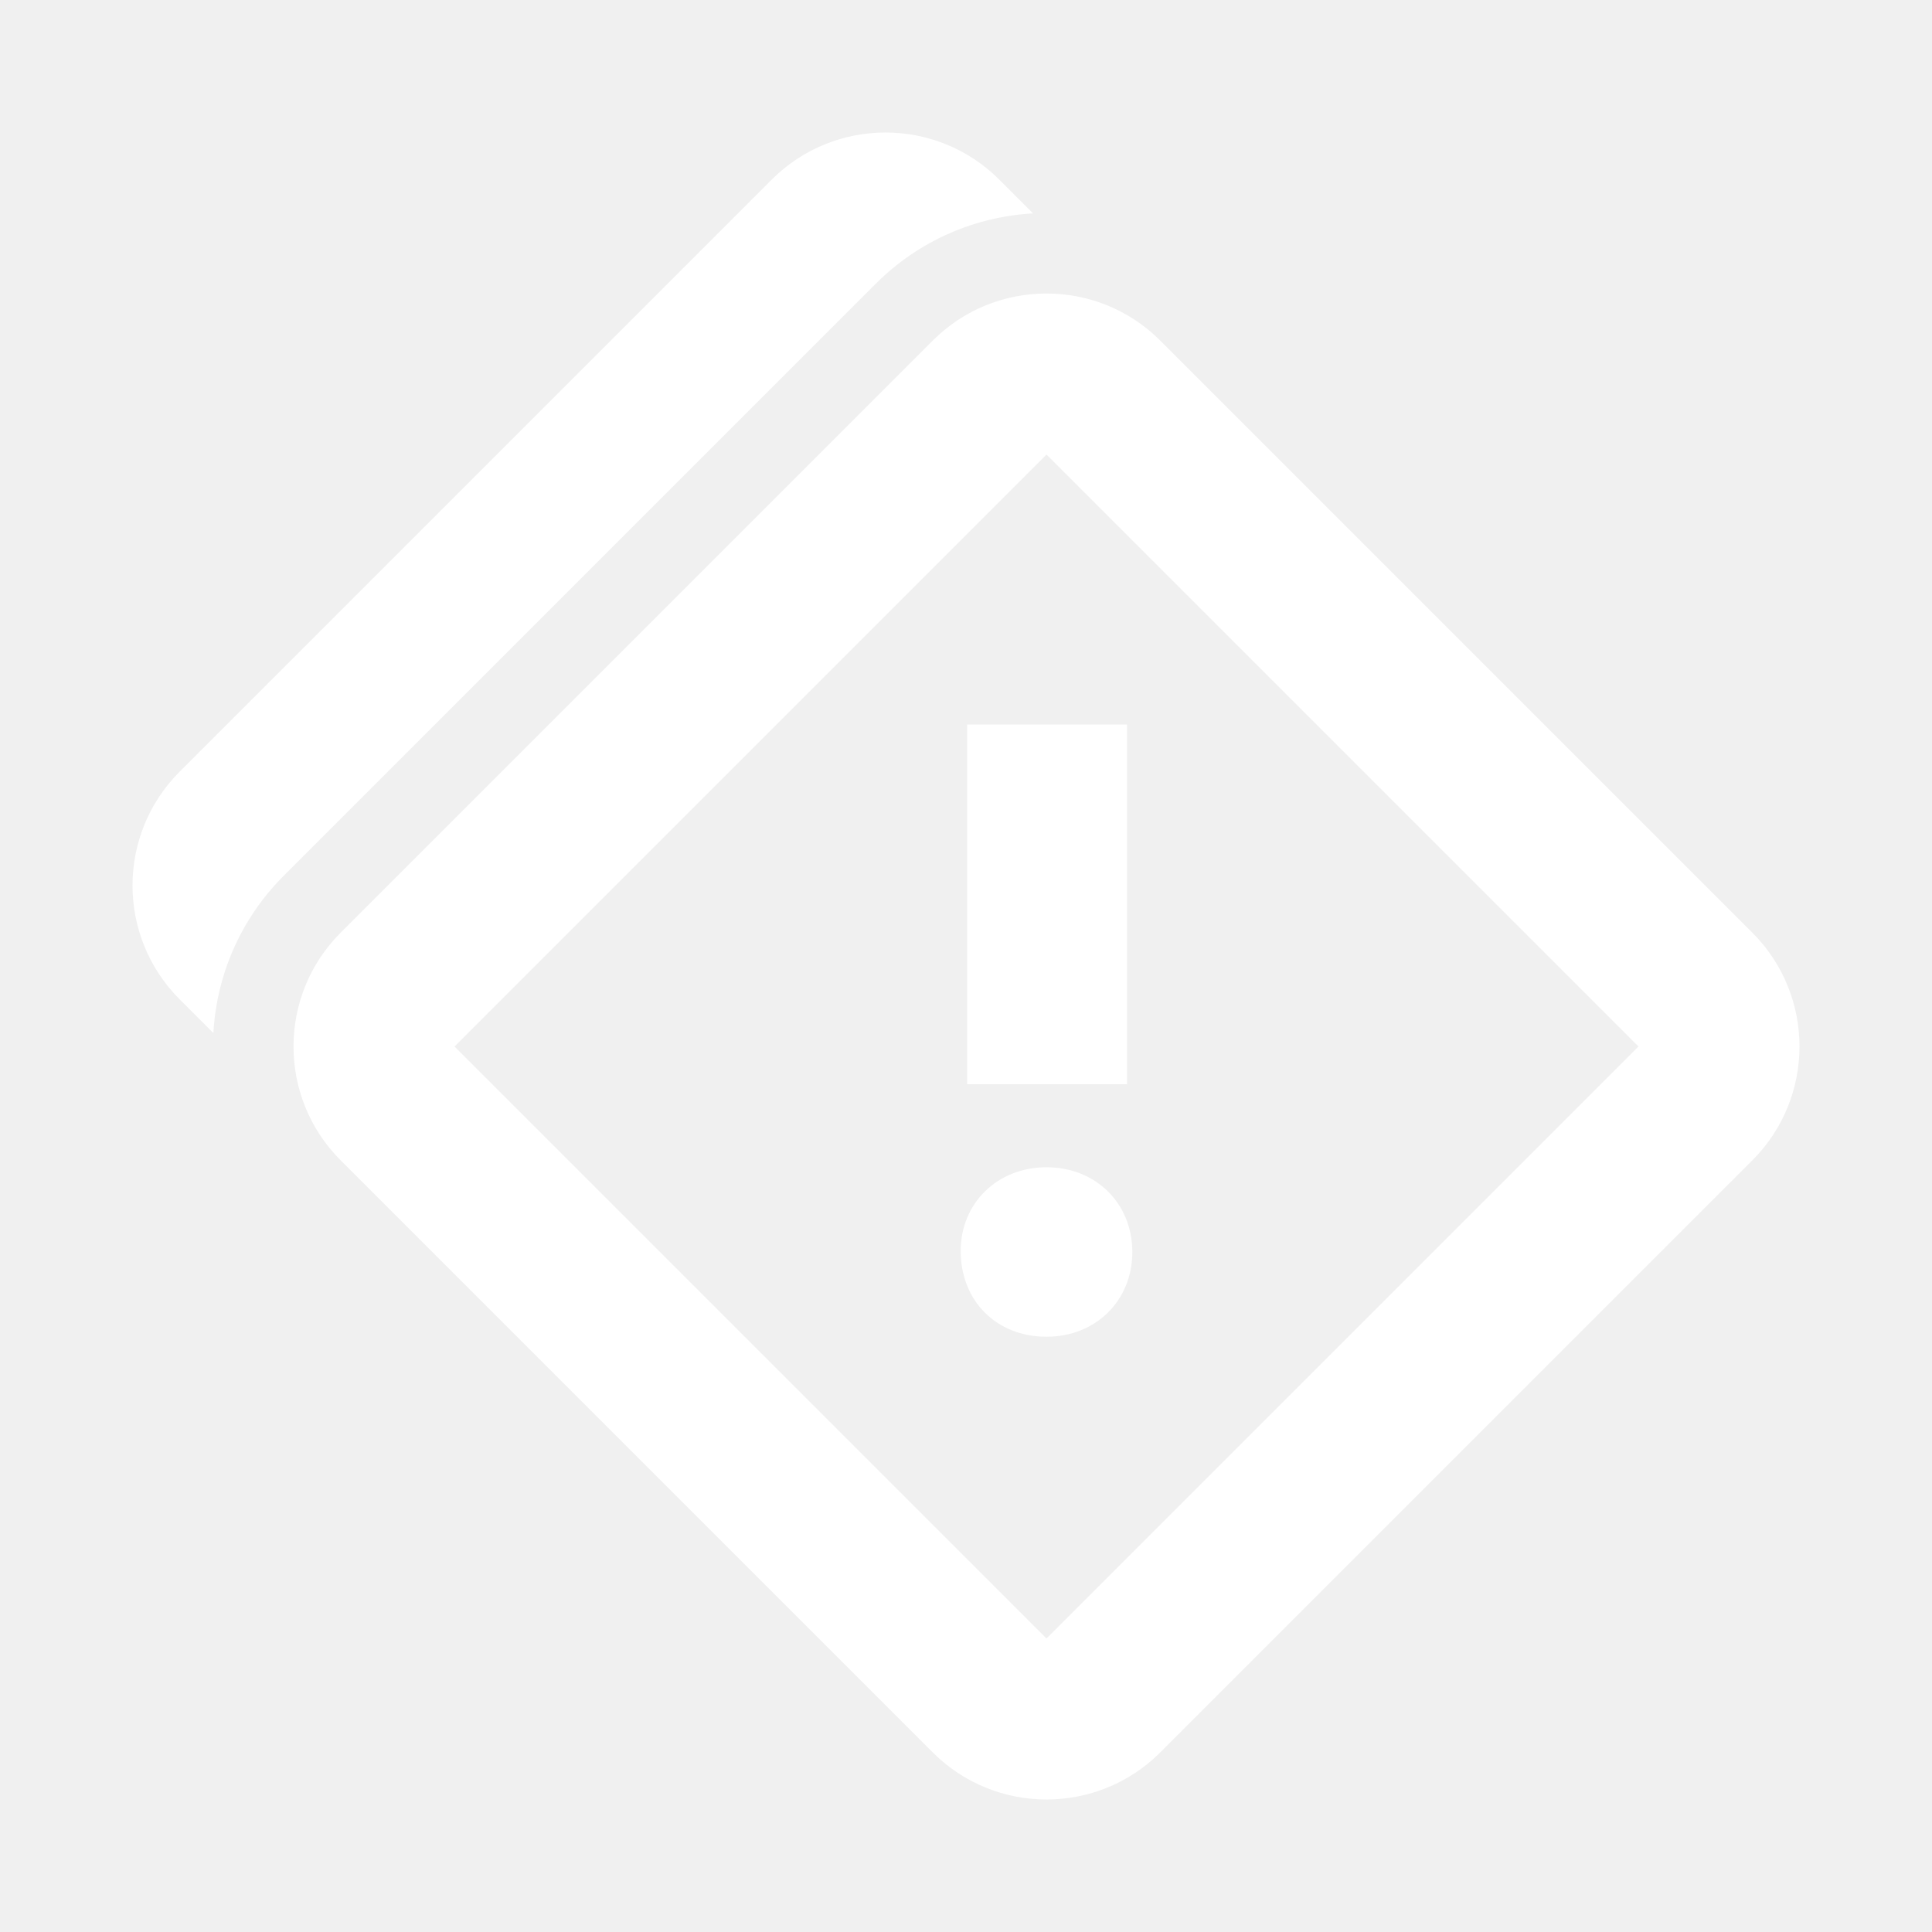
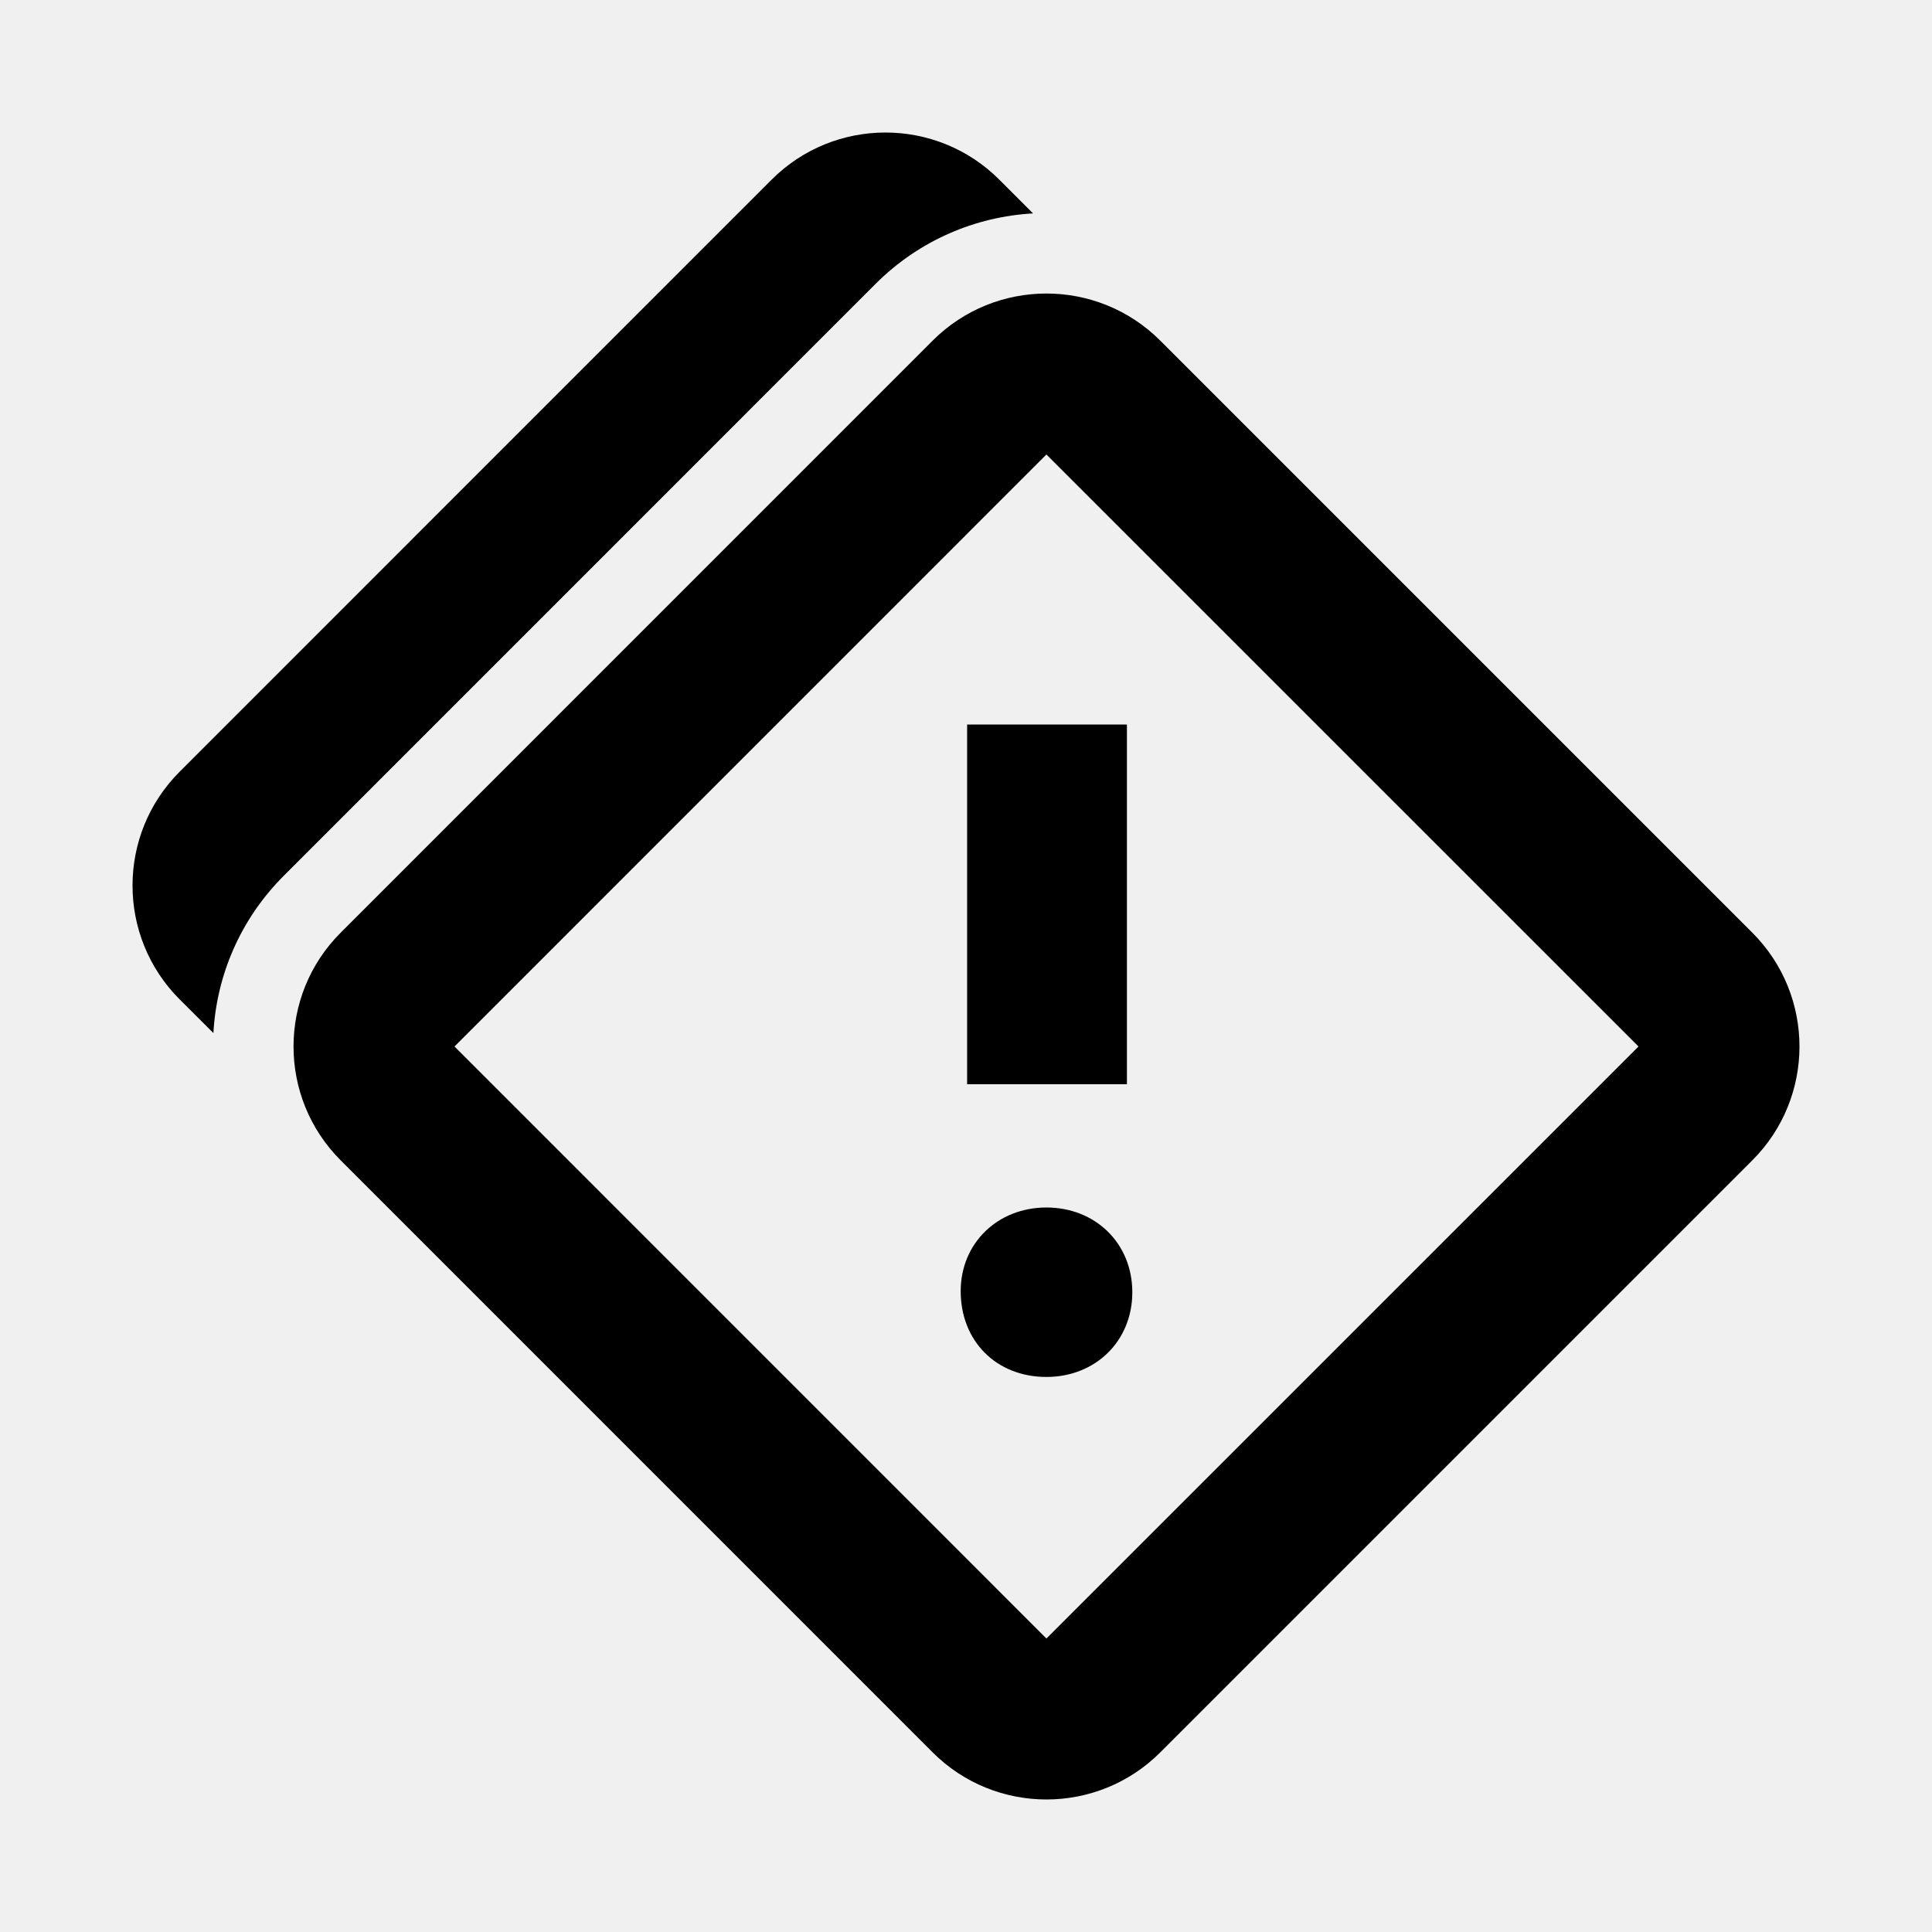
- <svg xmlns="http://www.w3.org/2000/svg" width="512" height="512" viewBox="0 0 512 512" fill="none">
-   <path fill-rule="evenodd" clip-rule="evenodd" d="M75.196 232.083C63.606 243.674 57.39 258.603 56.549 273.775L47.614 264.84C30.952 248.177 30.952 221.162 47.614 204.5L204.497 47.616C221.16 30.954 248.175 30.954 264.837 47.616L273.774 56.553C258.601 57.394 243.67 63.609 232.079 75.2L75.196 232.083ZM434.217 277.334L277.333 434.217L120.45 277.334L277.333 120.451L434.217 277.334ZM307.503 464.387C290.841 481.05 263.826 481.05 247.163 464.387L90.28 307.504C73.618 290.841 73.618 263.826 90.28 247.164L247.163 90.281C263.826 73.618 290.841 73.618 307.503 90.281L464.387 247.164C481.049 263.826 481.049 290.841 464.387 307.504L307.503 464.387ZM298.668 287.338H256.295V192H298.668V287.338ZM277.334 309.333C290.329 309.333 300.075 318.834 300.075 331.79C300.075 344.745 290.329 354.246 277.334 354.246C264.044 354.246 254.594 344.745 254.594 331.502C254.594 318.834 264.34 309.333 277.334 309.333Z" fill="white" />
+ <svg xmlns="http://www.w3.org/2000/svg" width="24" height="24" viewBox="0 0 24 24" fill="none">
+   <path d="M11.585 4.232C12.366 3.451 13.633 3.451 14.414 4.232L21.768 11.586C22.549 12.367 22.549 13.633 21.768 14.414L14.414 21.768C13.633 22.549 12.366 22.549 11.585 21.768L4.232 14.414C3.451 13.633 3.451 12.367 4.232 11.586L11.585 4.232ZM5.646 13L12.999 20.354L20.354 13L12.999 5.646L5.646 13ZM12.999 15C13.608 15 14.066 15.445 14.066 16.053C14.066 16.66 13.608 17.105 12.999 17.105C12.377 17.105 11.934 16.66 11.934 16.039C11.934 15.445 12.391 15 12.999 15ZM13.999 13.469H12.014V9H13.999V13.469ZM9.585 2.232C10.366 1.451 11.633 1.451 12.414 2.232L12.833 2.651C12.122 2.691 11.422 2.982 10.878 3.525L3.525 10.879C2.982 11.422 2.69 12.122 2.651 12.833L2.232 12.415C1.451 11.634 1.451 10.367 2.232 9.586L9.585 2.232Z" fill="black" />
</svg>
